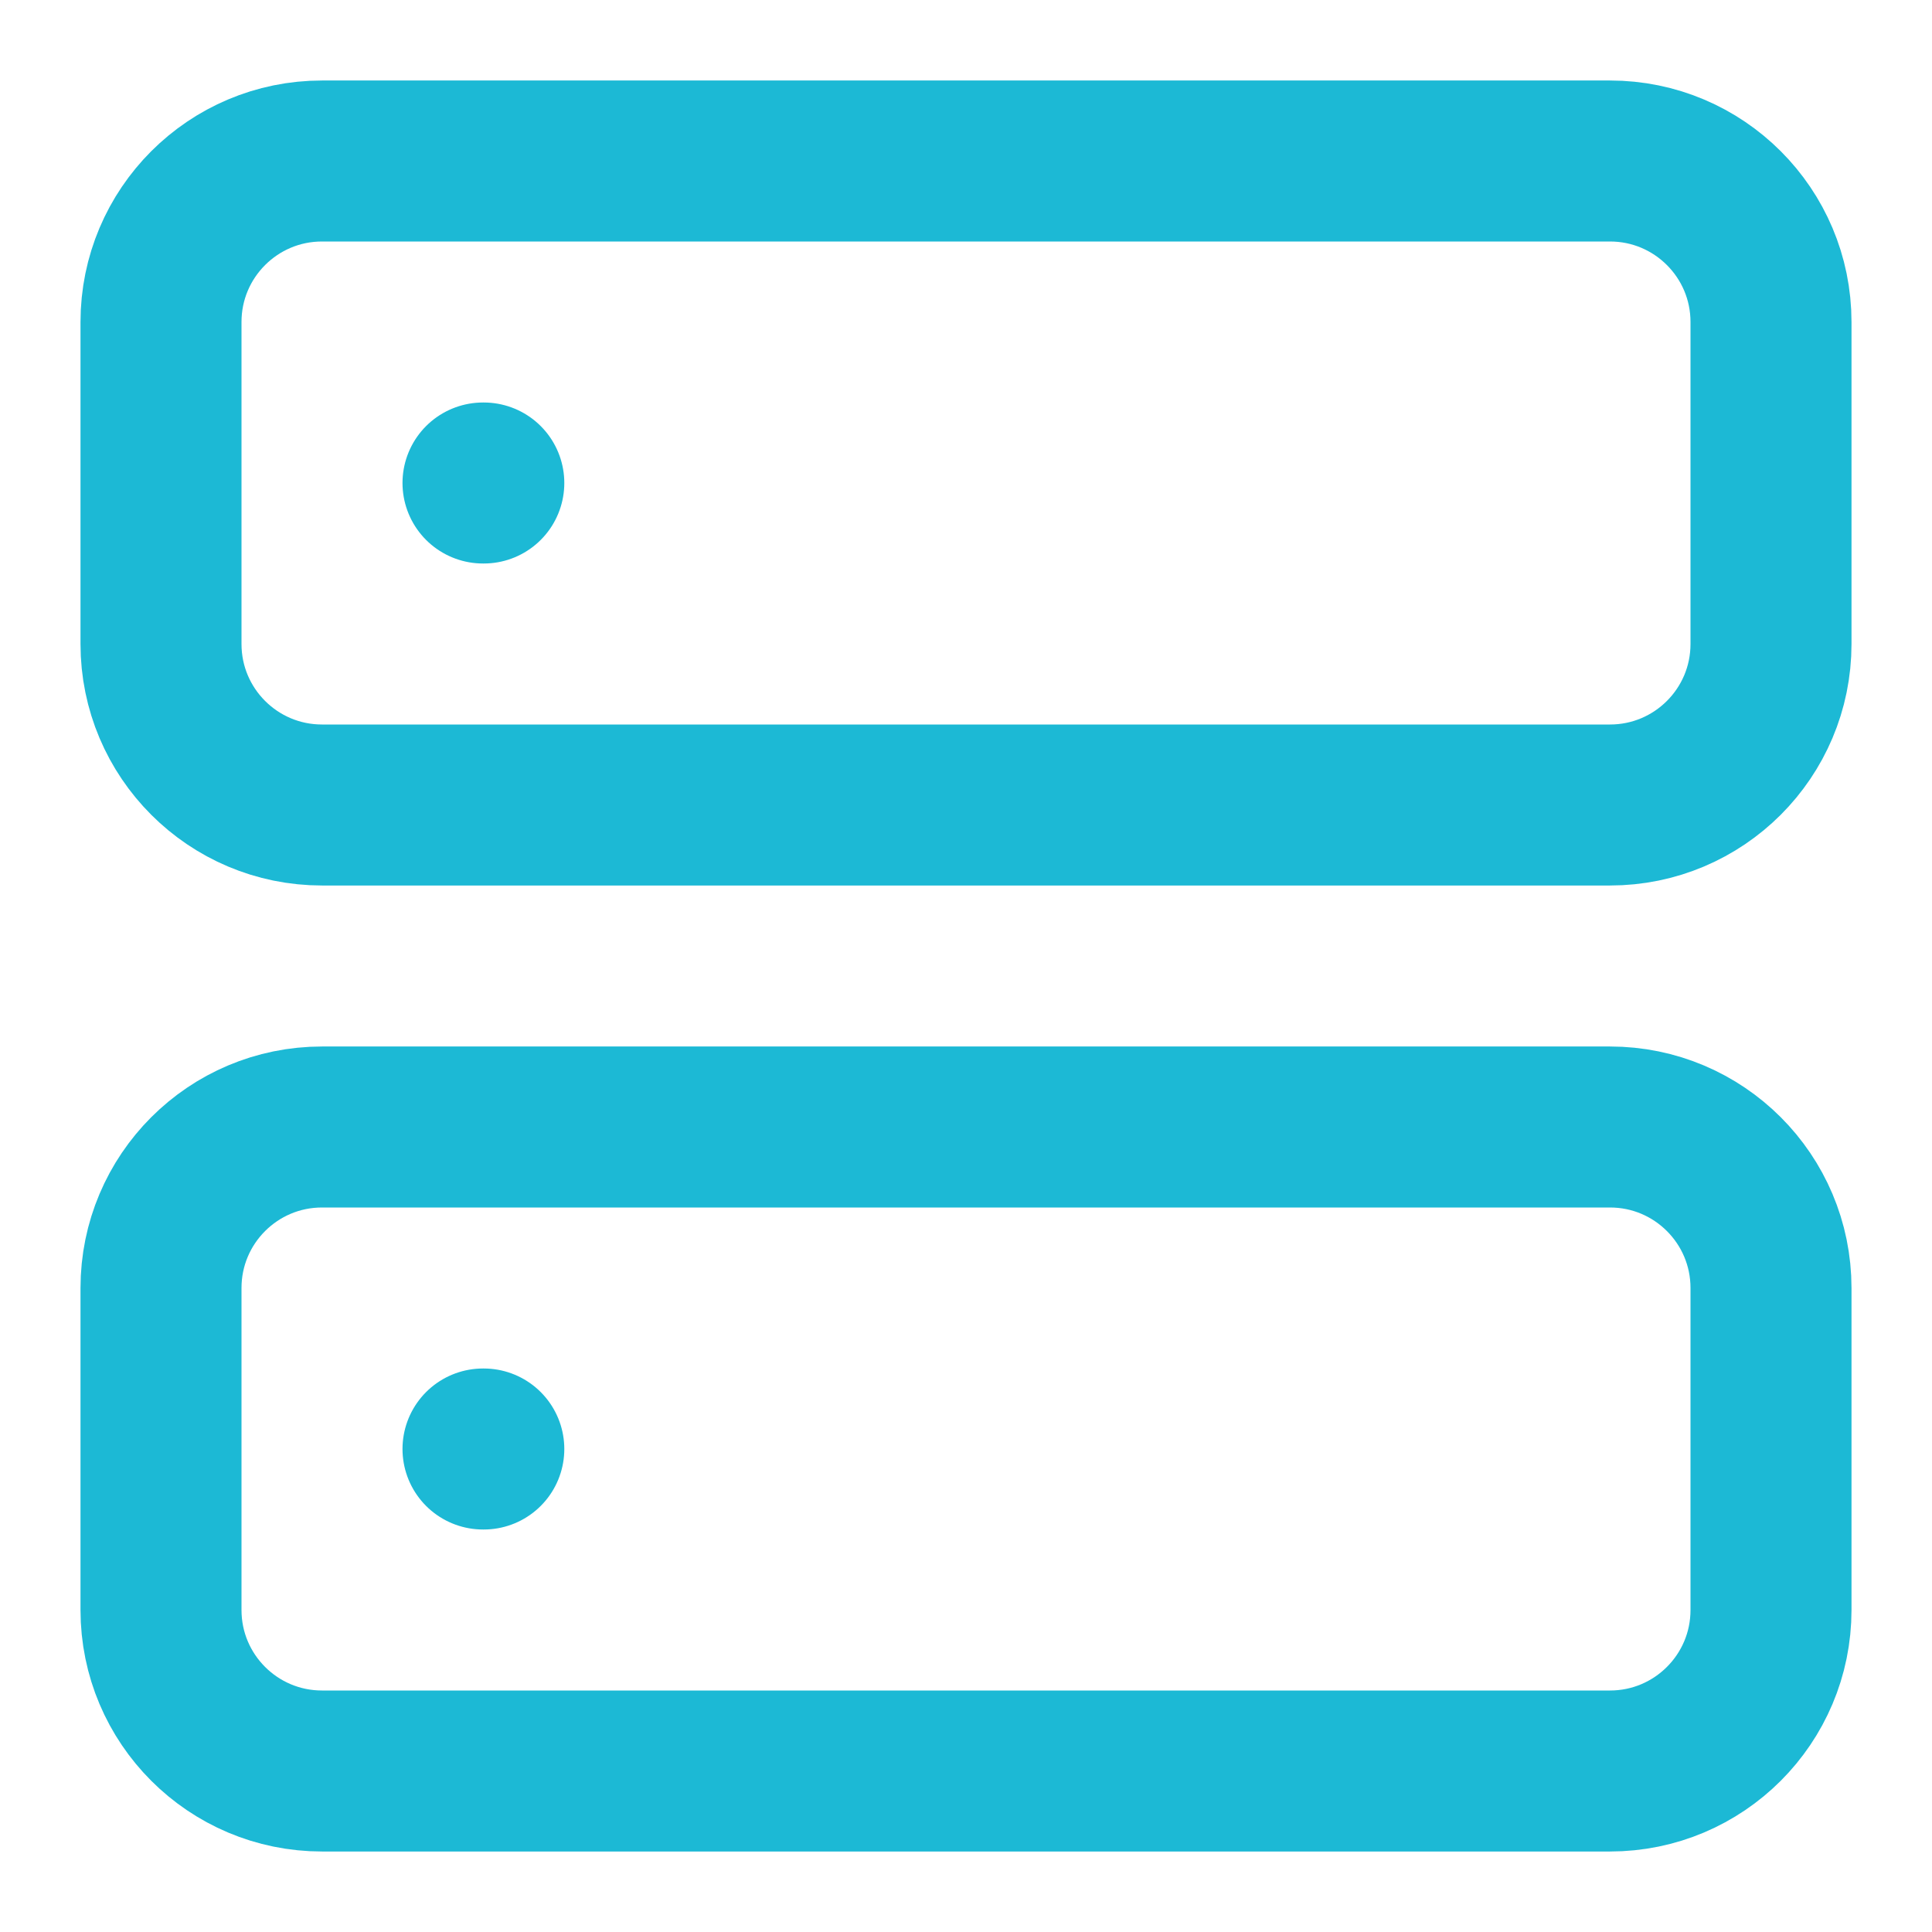
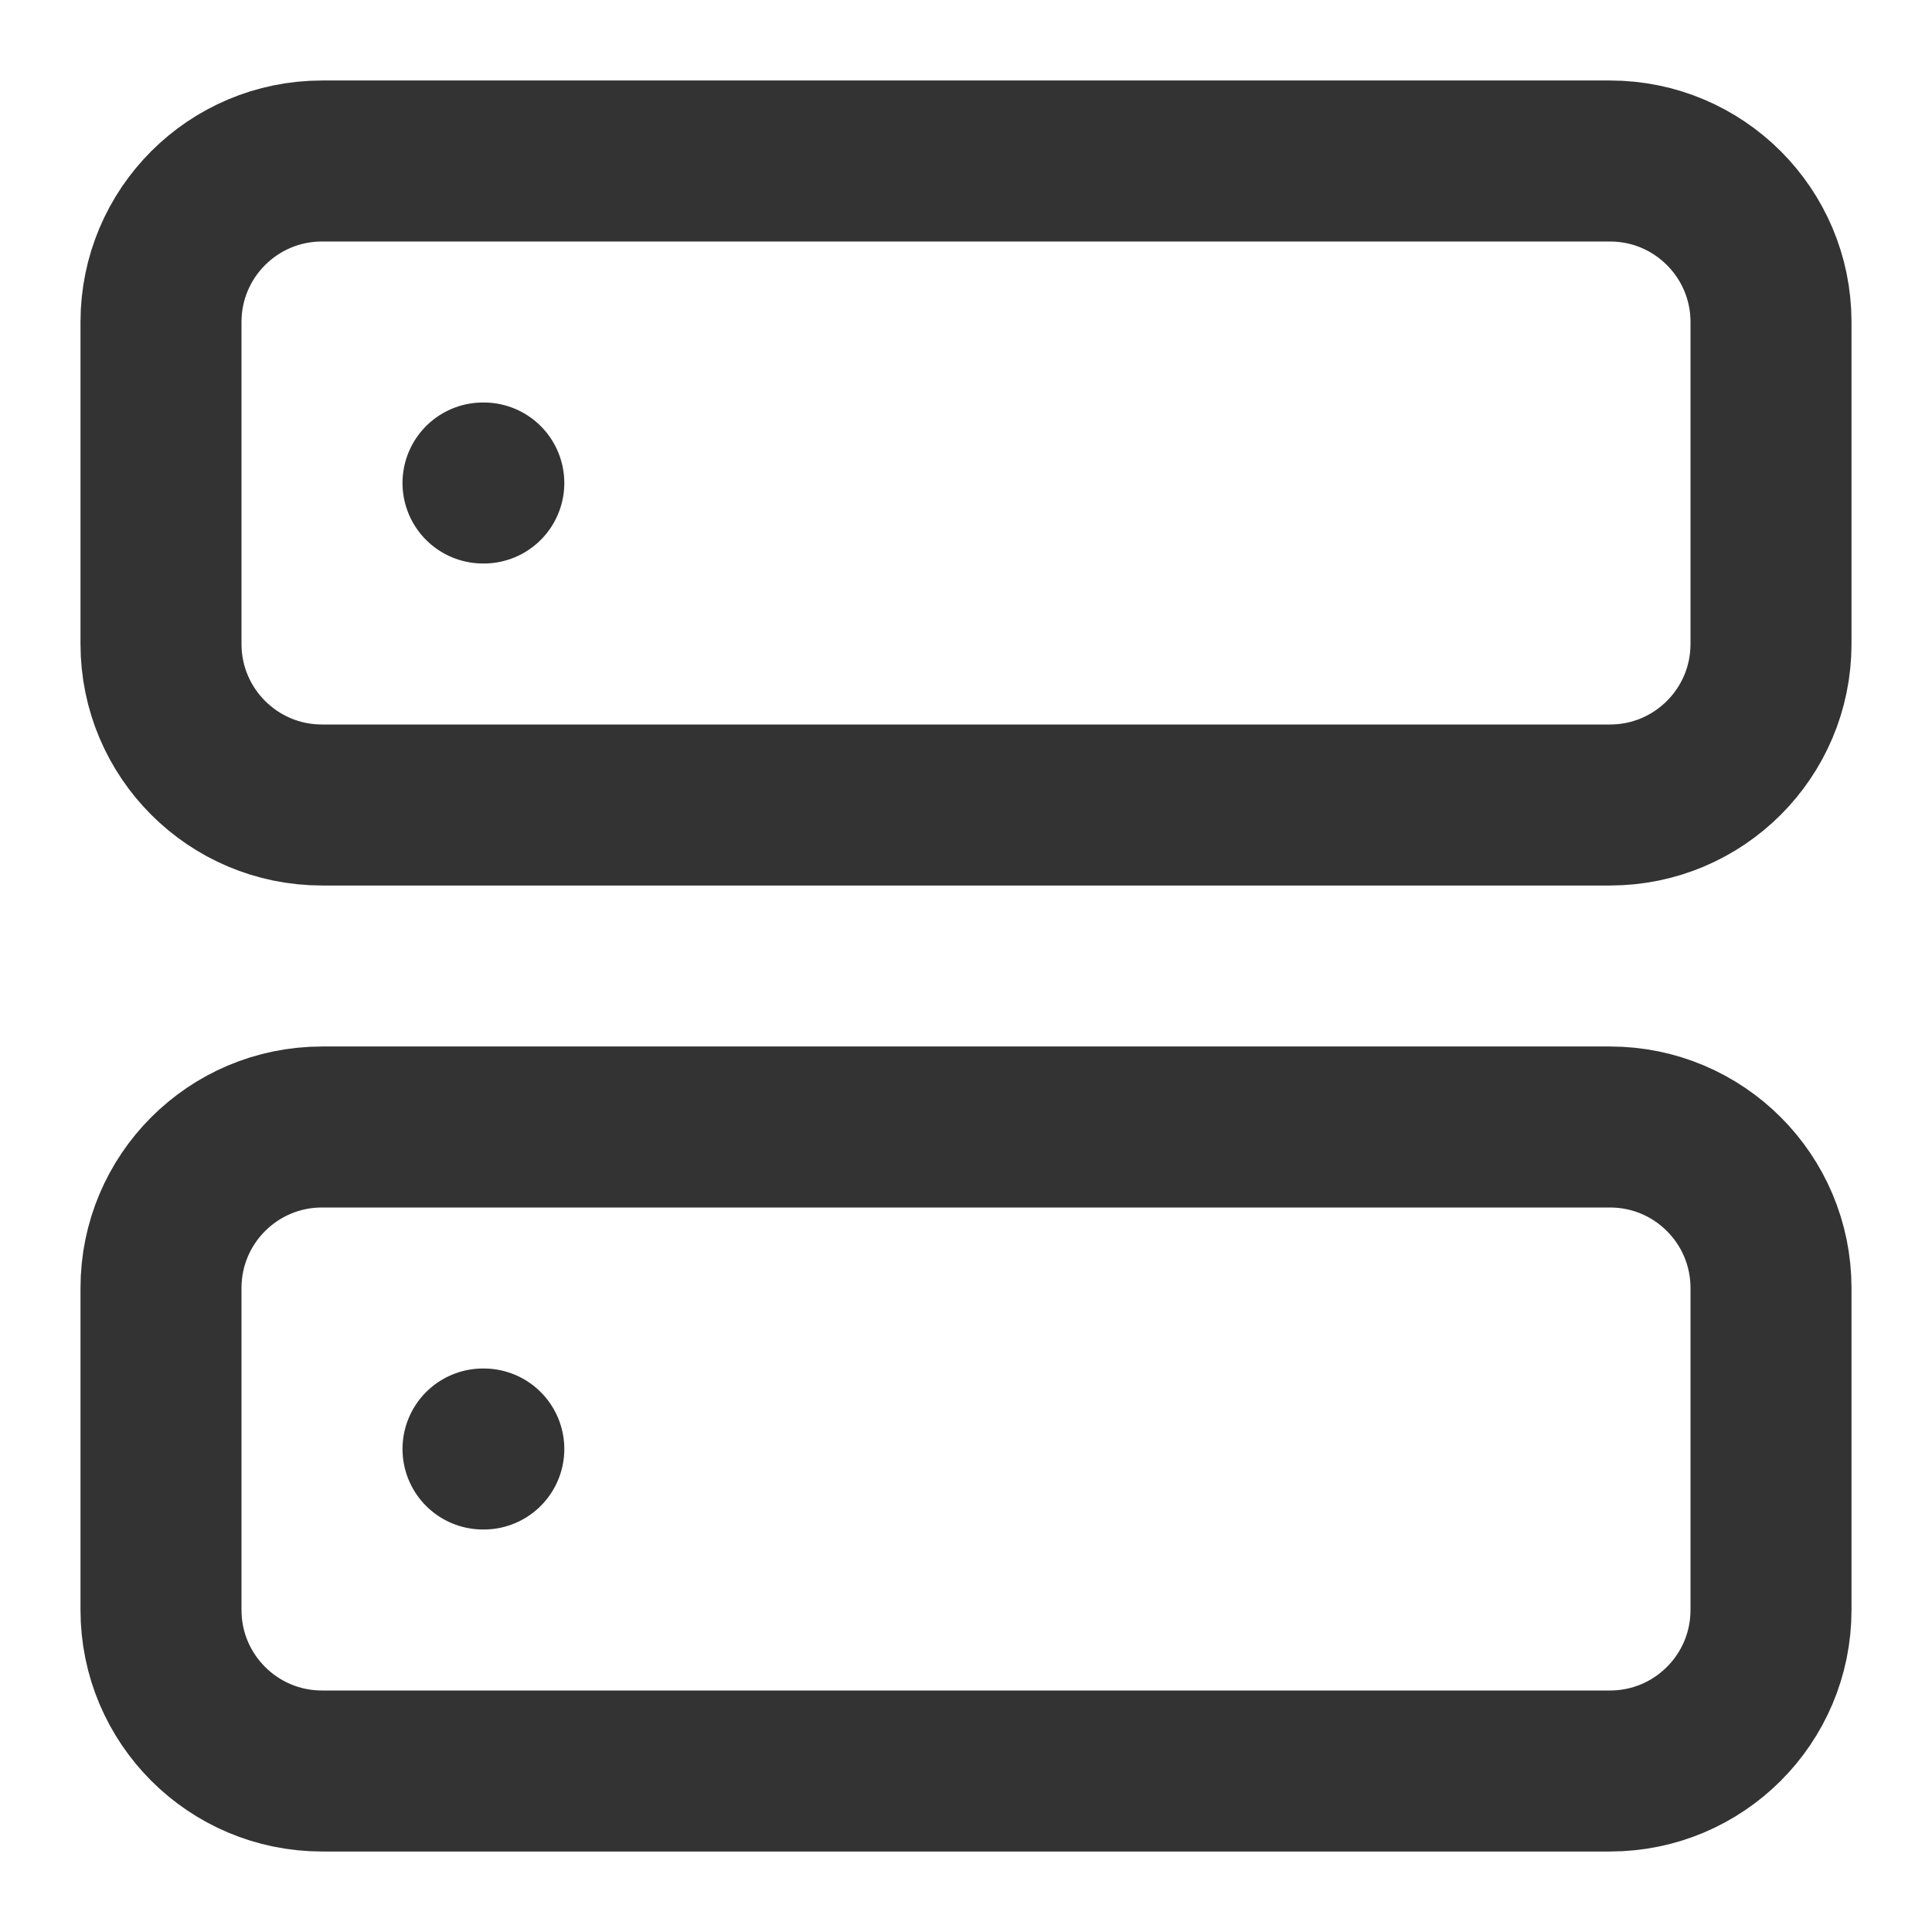
- <svg xmlns="http://www.w3.org/2000/svg" width="32" height="32" viewBox="0 0 24 24" fill="none" stroke="rgb(28, 185, 213)" stroke-width="2" stroke-linecap="round" stroke-linejoin="round" class="feather feather-server">
+ <svg xmlns="http://www.w3.org/2000/svg" width="32" height="32" viewBox="0 0 24 24" fill="none" stroke="#333" stroke-width="2" stroke-linecap="round" stroke-linejoin="round" class="feather feather-server">
  <rect x="2" y="2" width="20" height="8" rx="2" ry="2" />
  <rect x="2" y="14" width="20" height="8" rx="2" ry="2" />
  <line x1="6" y1="6" x2="6.01" y2="6" />
  <line x1="6" y1="18" x2="6.01" y2="18" />
</svg>
